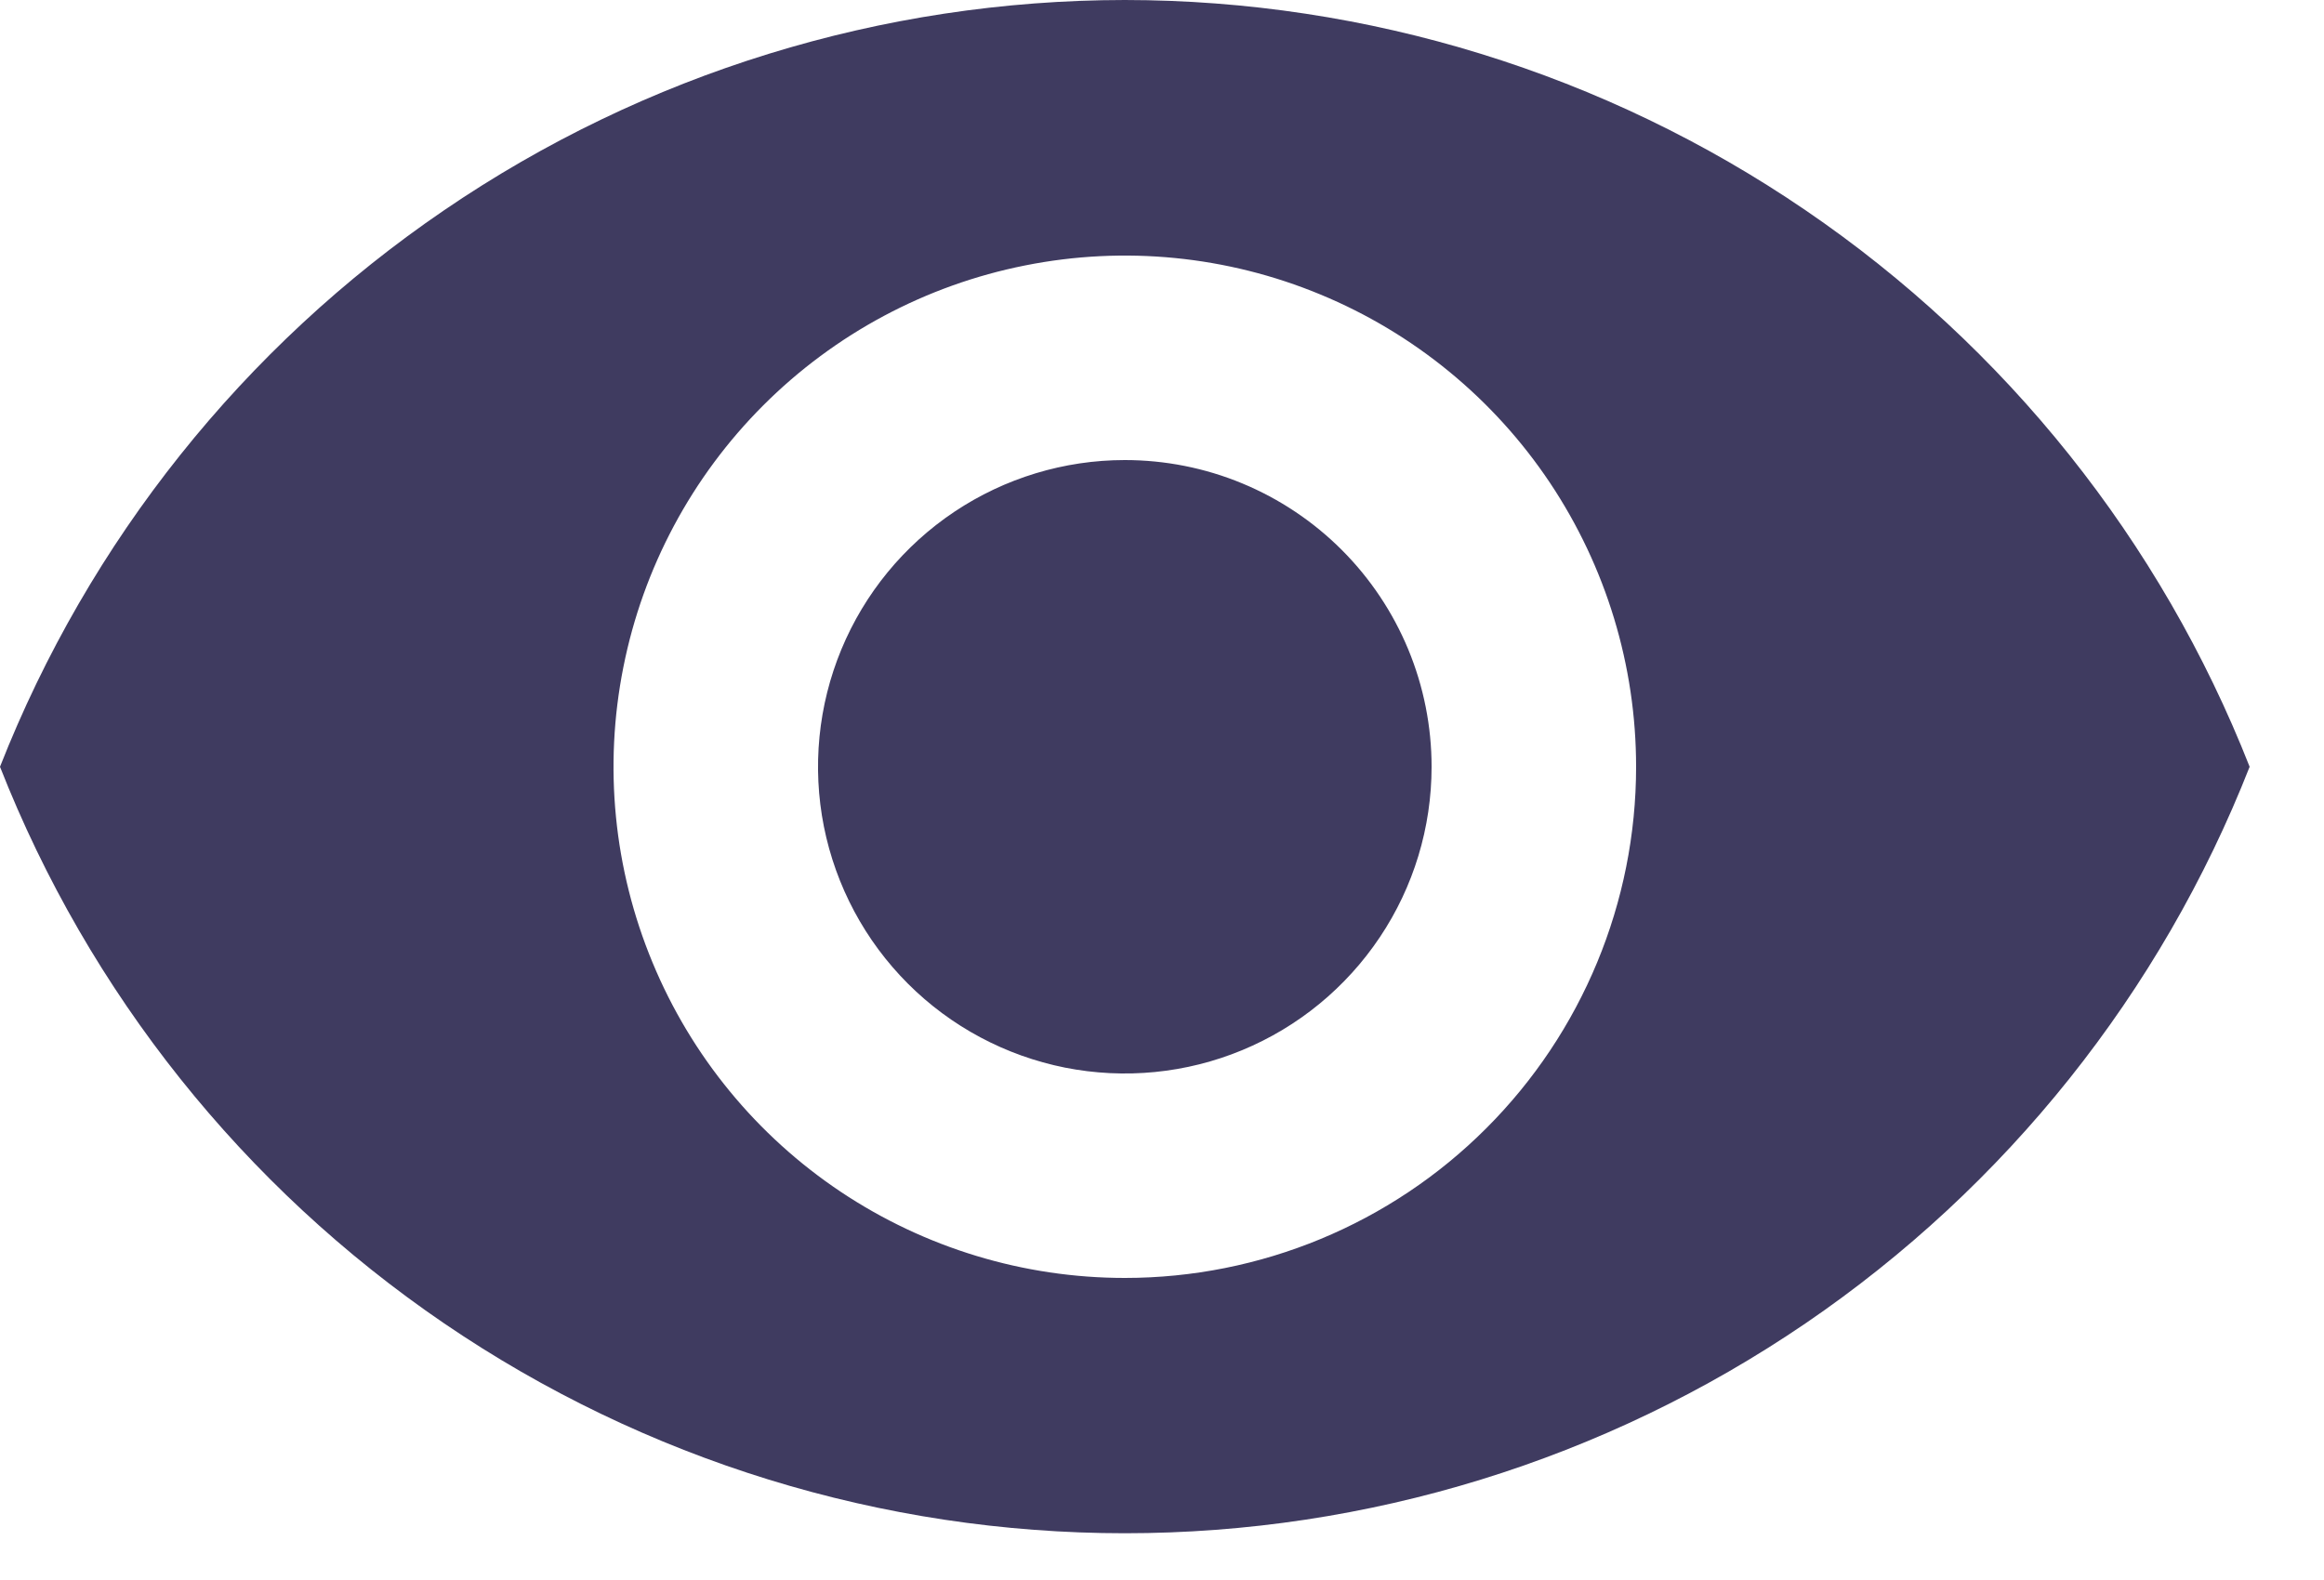
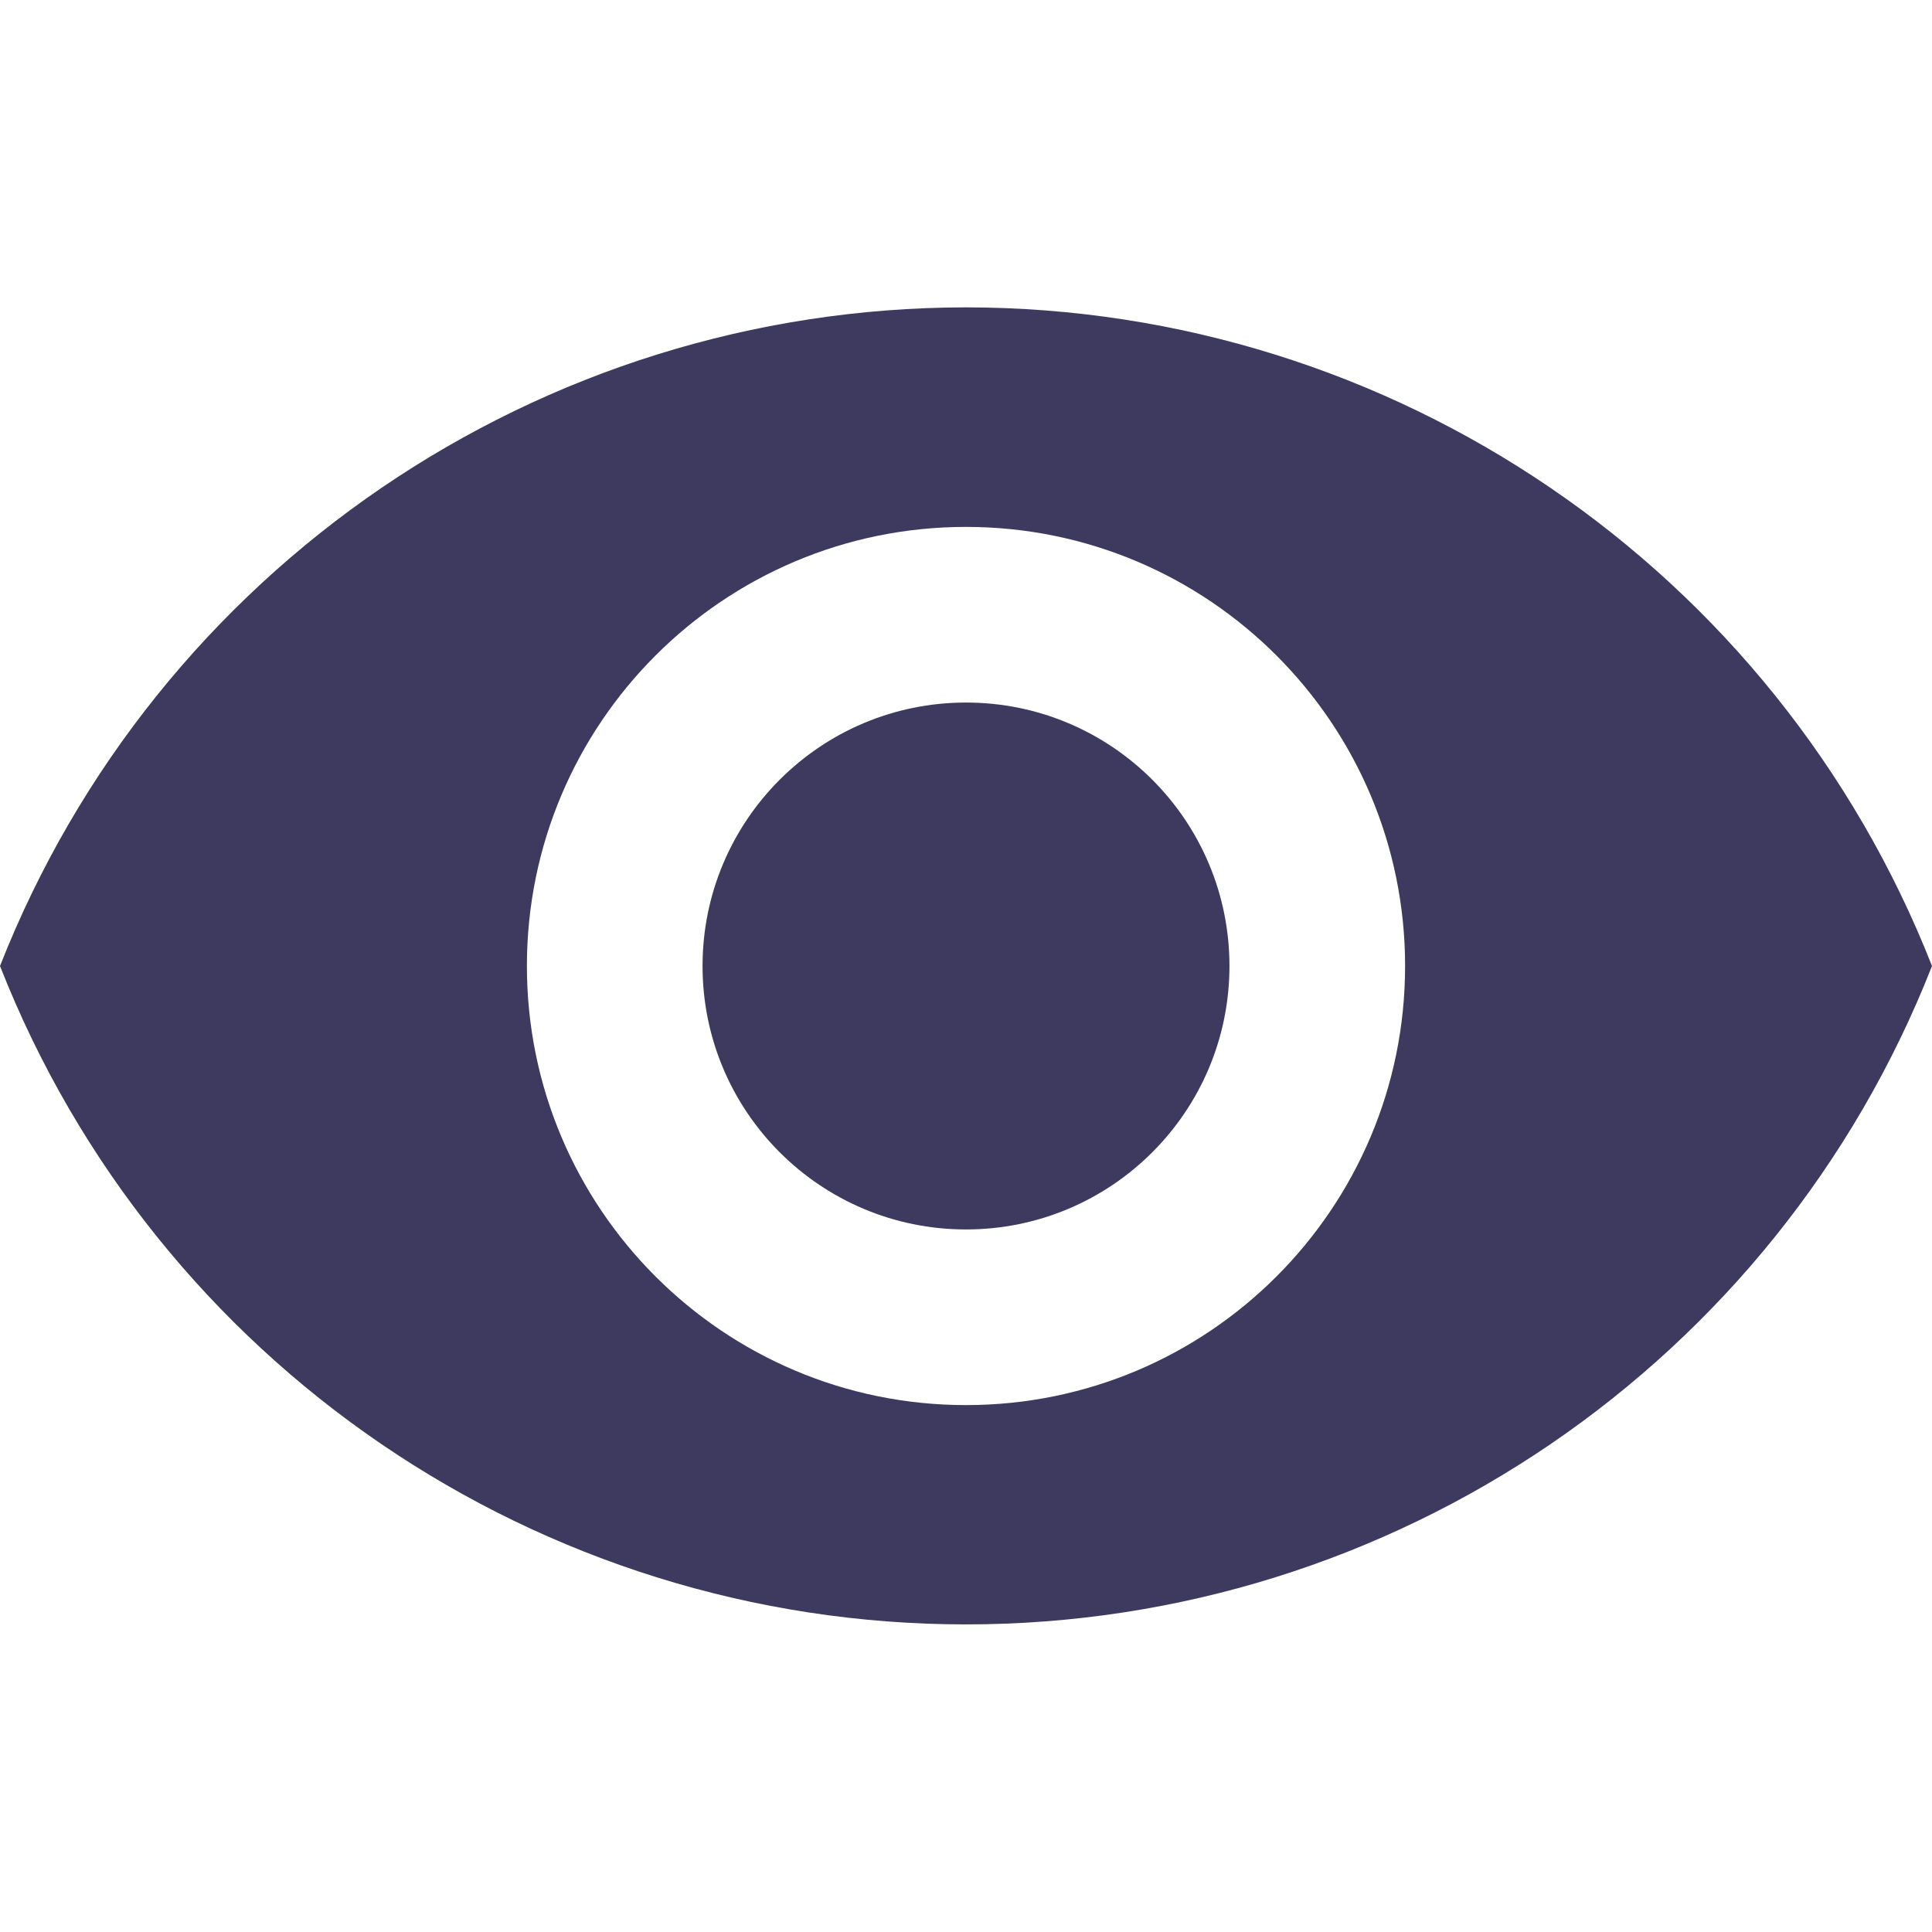
- <svg xmlns="http://www.w3.org/2000/svg" width="25" height="17" viewBox="0 0 25 17" fill="none">
-   <path d="M12.1 0C9.488 0.002 6.937 0.789 4.779 2.261C2.621 3.732 0.956 5.819 0 8.25C0.955 10.681 2.62 12.768 4.778 14.239C6.937 15.71 9.488 16.497 12.1 16.497C14.712 16.497 17.263 15.71 19.422 14.239C21.58 12.768 23.245 10.681 24.2 8.25C23.244 5.819 21.579 3.732 19.421 2.261C17.263 0.789 14.712 0.002 12.1 0V0ZM12.1 13.75C11.012 13.75 9.949 13.427 9.044 12.823C8.14 12.219 7.435 11.36 7.019 10.355C6.602 9.35 6.493 8.244 6.706 7.177C6.918 6.11 7.442 5.13 8.211 4.361C8.98 3.592 9.96 3.068 11.027 2.856C12.094 2.643 13.2 2.752 14.205 3.169C15.21 3.585 16.069 4.29 16.673 5.194C17.277 6.099 17.6 7.162 17.6 8.25C17.6 9.709 17.02 11.108 15.989 12.139C14.958 13.171 13.559 13.75 12.1 13.75ZM12.1 4.95C11.447 4.95 10.809 5.144 10.267 5.506C9.724 5.869 9.301 6.384 9.051 6.987C8.801 7.59 8.736 8.254 8.863 8.894C8.991 9.534 9.305 10.122 9.767 10.584C10.228 11.045 10.816 11.359 11.456 11.487C12.096 11.614 12.76 11.549 13.363 11.299C13.966 11.049 14.481 10.626 14.844 10.083C15.207 9.541 15.4 8.903 15.4 8.25C15.4 7.817 15.315 7.388 15.149 6.987C14.983 6.587 14.74 6.223 14.434 5.917C14.127 5.61 13.763 5.367 13.363 5.201C12.963 5.035 12.533 4.95 12.1 4.95Z" fill="#3F3B60" />
+ <svg xmlns="http://www.w3.org/2000/svg" width="30" height="30" viewBox="0 0 24.2 16.5">
+   <path id="ic_remove_red_eye_24px" d="M13.1,4.5A13.01,13.01,0,0,0,1,12.75a13,13,0,0,0,24.2,0A13.01,13.01,0,0,0,13.1,4.5Zm0,13.75a5.5,5.5,0,1,1,5.5-5.5A5.5,5.5,0,0,1,13.1,18.25Zm0-8.8a3.3,3.3,0,1,0,3.3,3.3A3.3,3.3,0,0,0,13.1,9.45Z" transform="translate(-1 -4.5)" fill="#3e3a5f" />
</svg>
